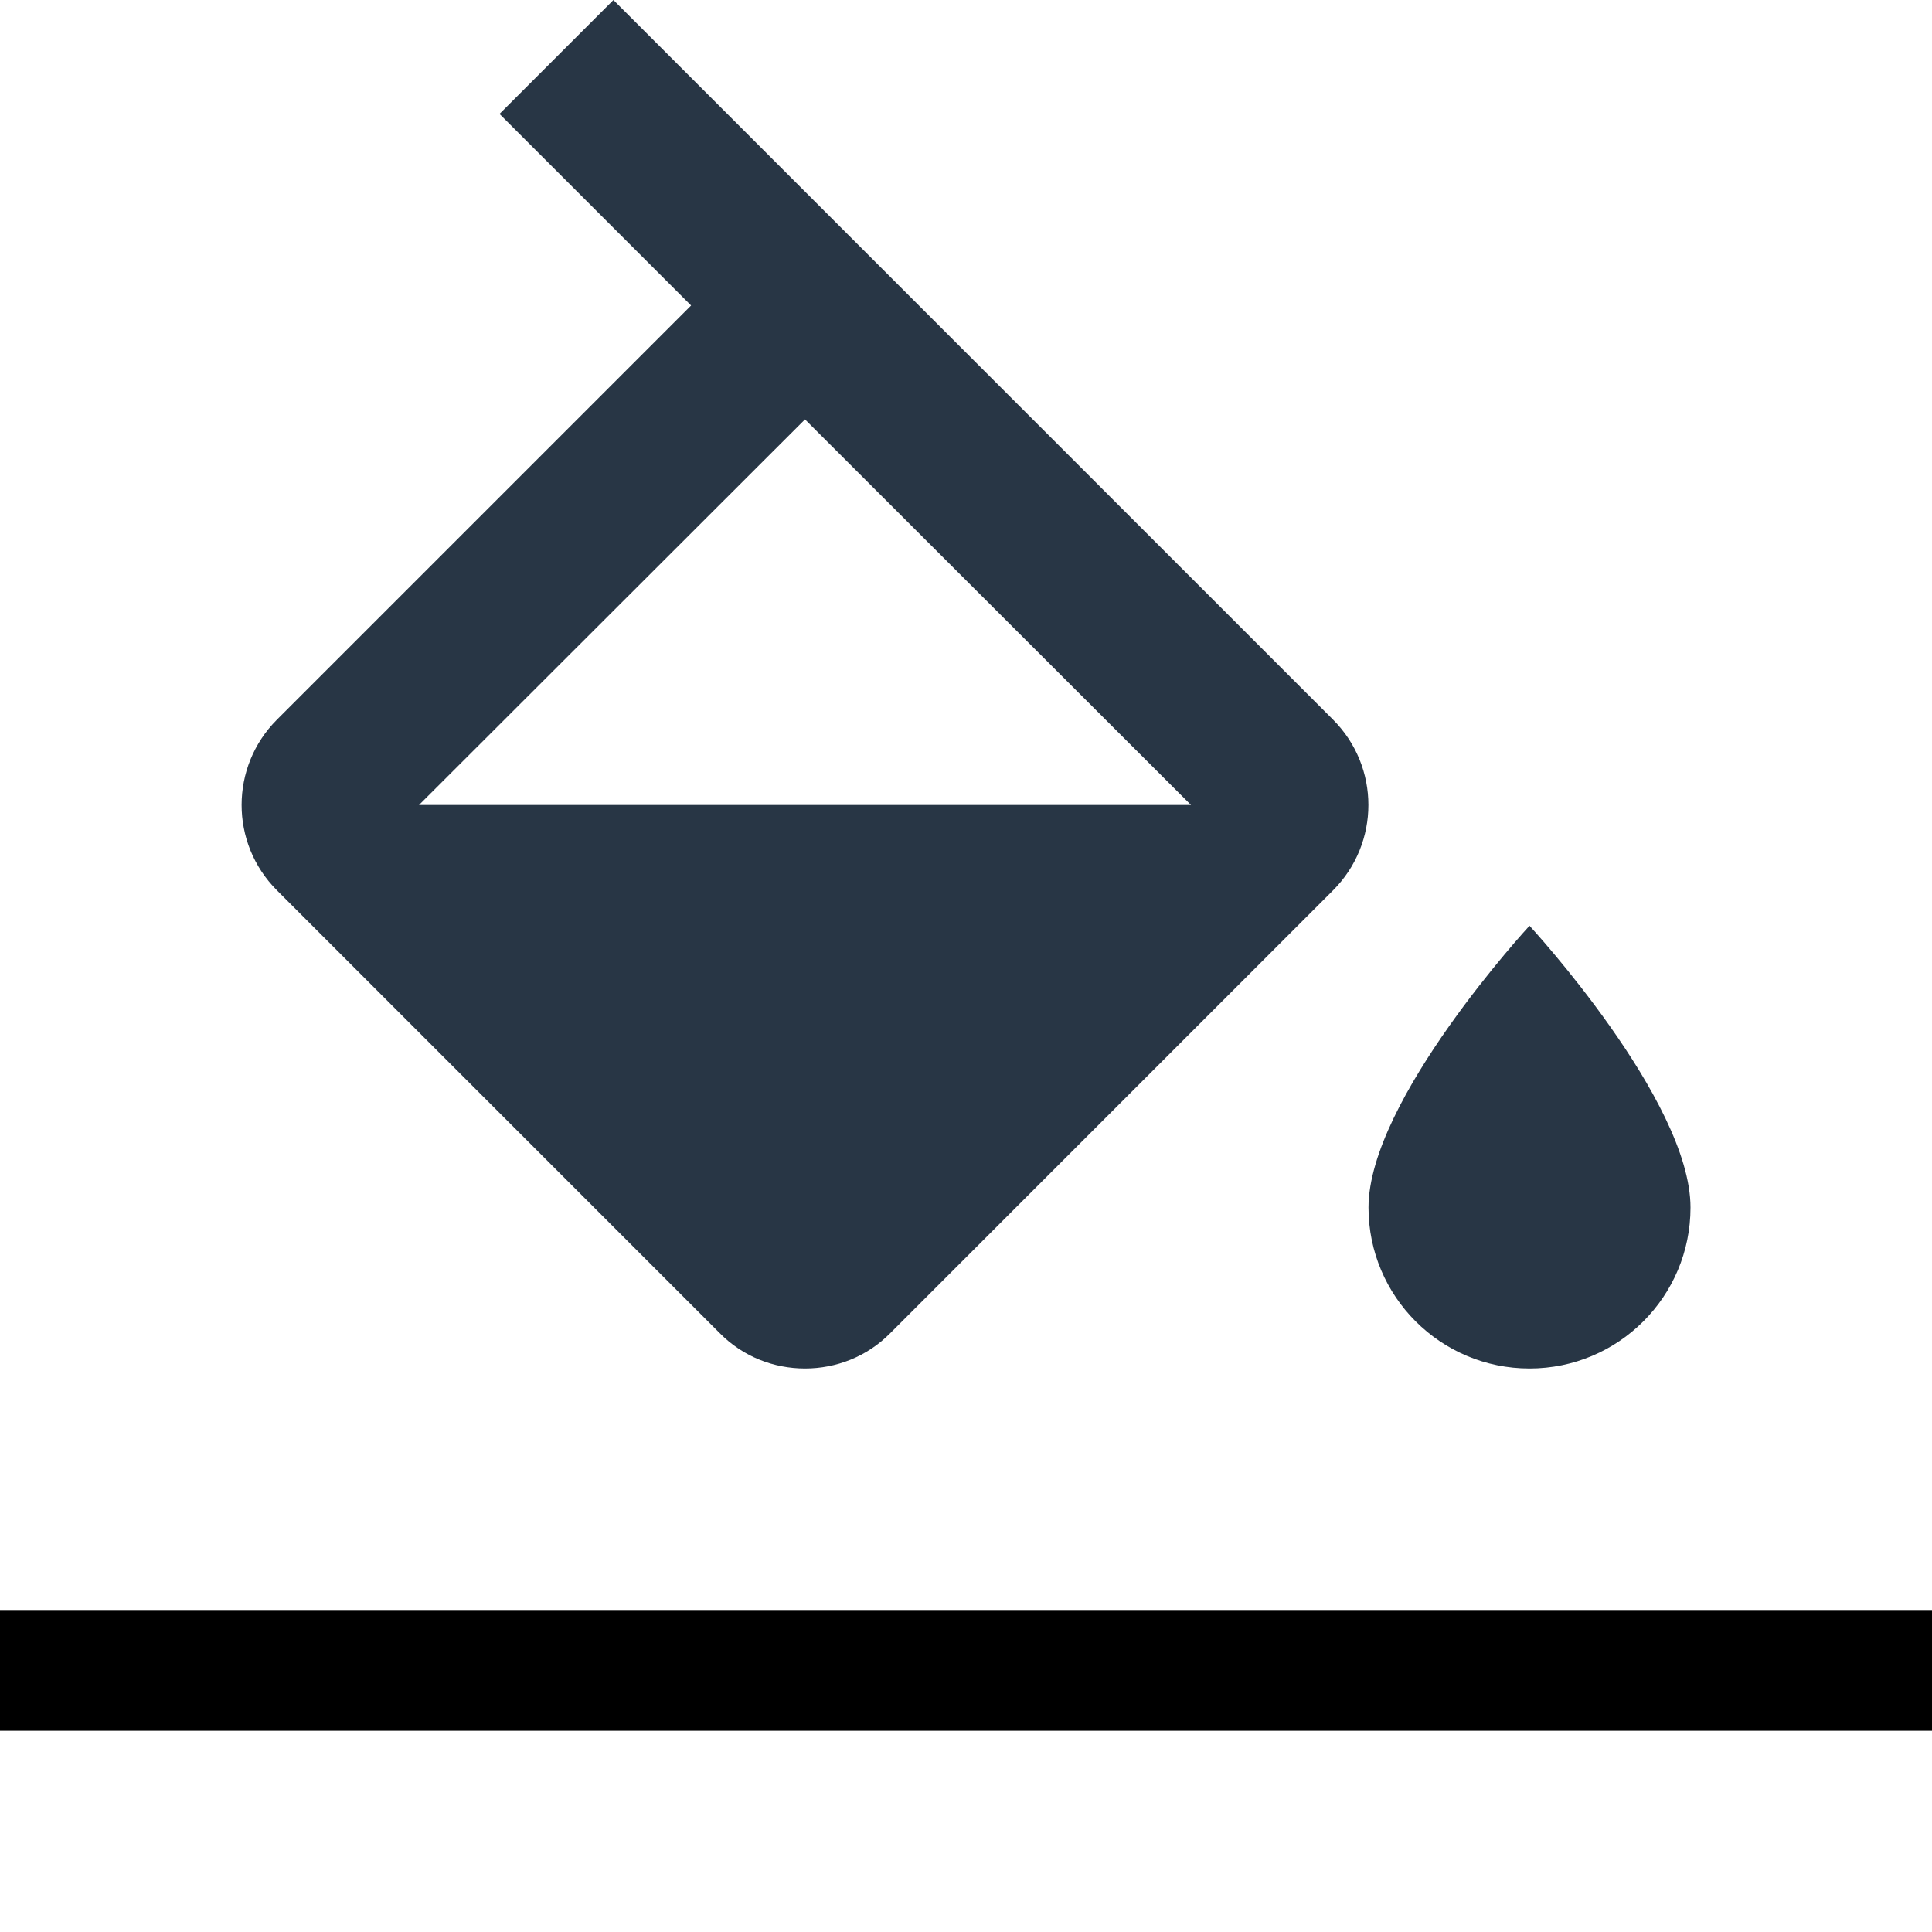
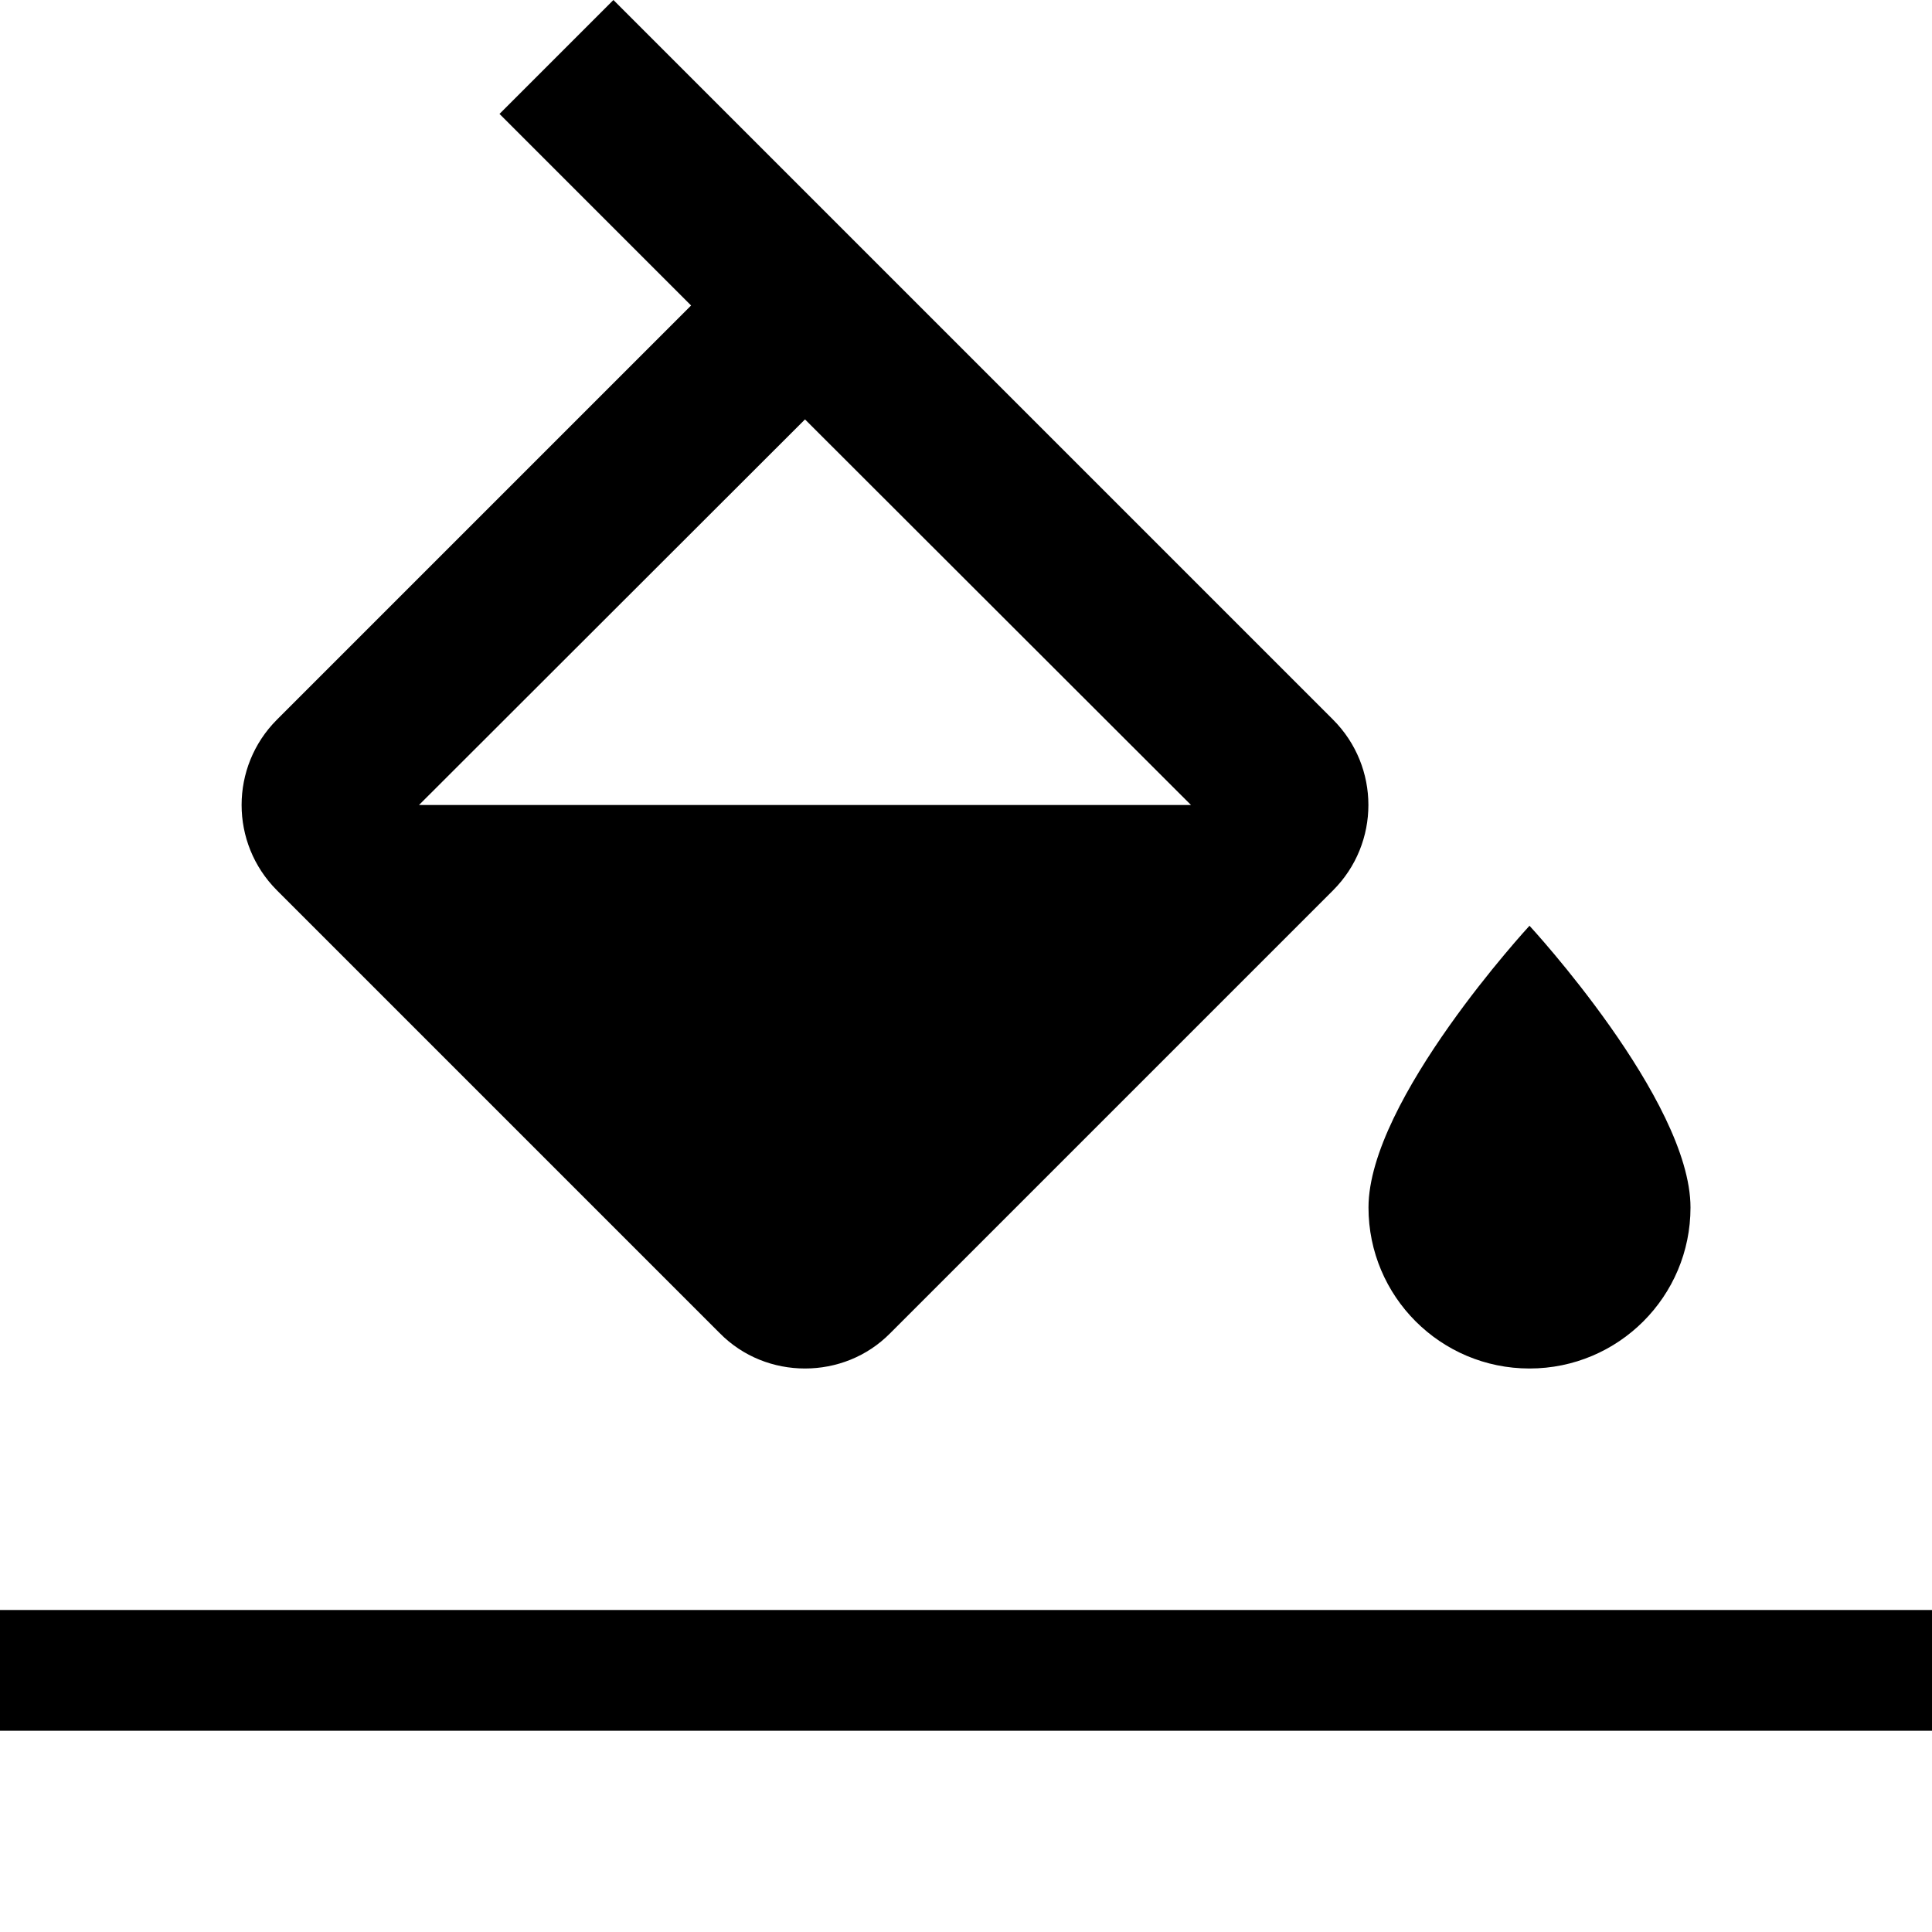
<svg xmlns="http://www.w3.org/2000/svg" version="1.0" width="48" height="48">
  <path fill="none" d="M0 0h48v48H0V0z" />
-   <path fill="#283645" d="M33.12 17.88L15.24 0l-2.83 2.83 4.76 4.76L6.88 17.88a3 3 0 000 4.24l11 11c.58.59 1.35.88 2.12.88s1.54-.29 2.12-.88l11-11a3 3 0 000-4.24zM10.41 20L20 10.42 29.59 20H10.41zM38 23s-4 4.33-4 7c0 2.21 1.79 4 4 4s4-1.79 4-4c0-2.67-4-7-4-7z" />
+   <path d="M33.12 17.88L15.24 0l-2.83 2.83 4.76 4.76L6.88 17.88a3 3 0 000 4.24l11 11c.58.59 1.35.88 2.12.88s1.54-.29 2.12-.88l11-11a3 3 0 000-4.24zM10.41 20L20 10.42 29.59 20H10.41zM38 23s-4 4.33-4 7c0 2.21 1.79 4 4 4s4-1.79 4-4c0-2.67-4-7-4-7z" />
  <path d="M0 40h48v3H0z" />
</svg>
